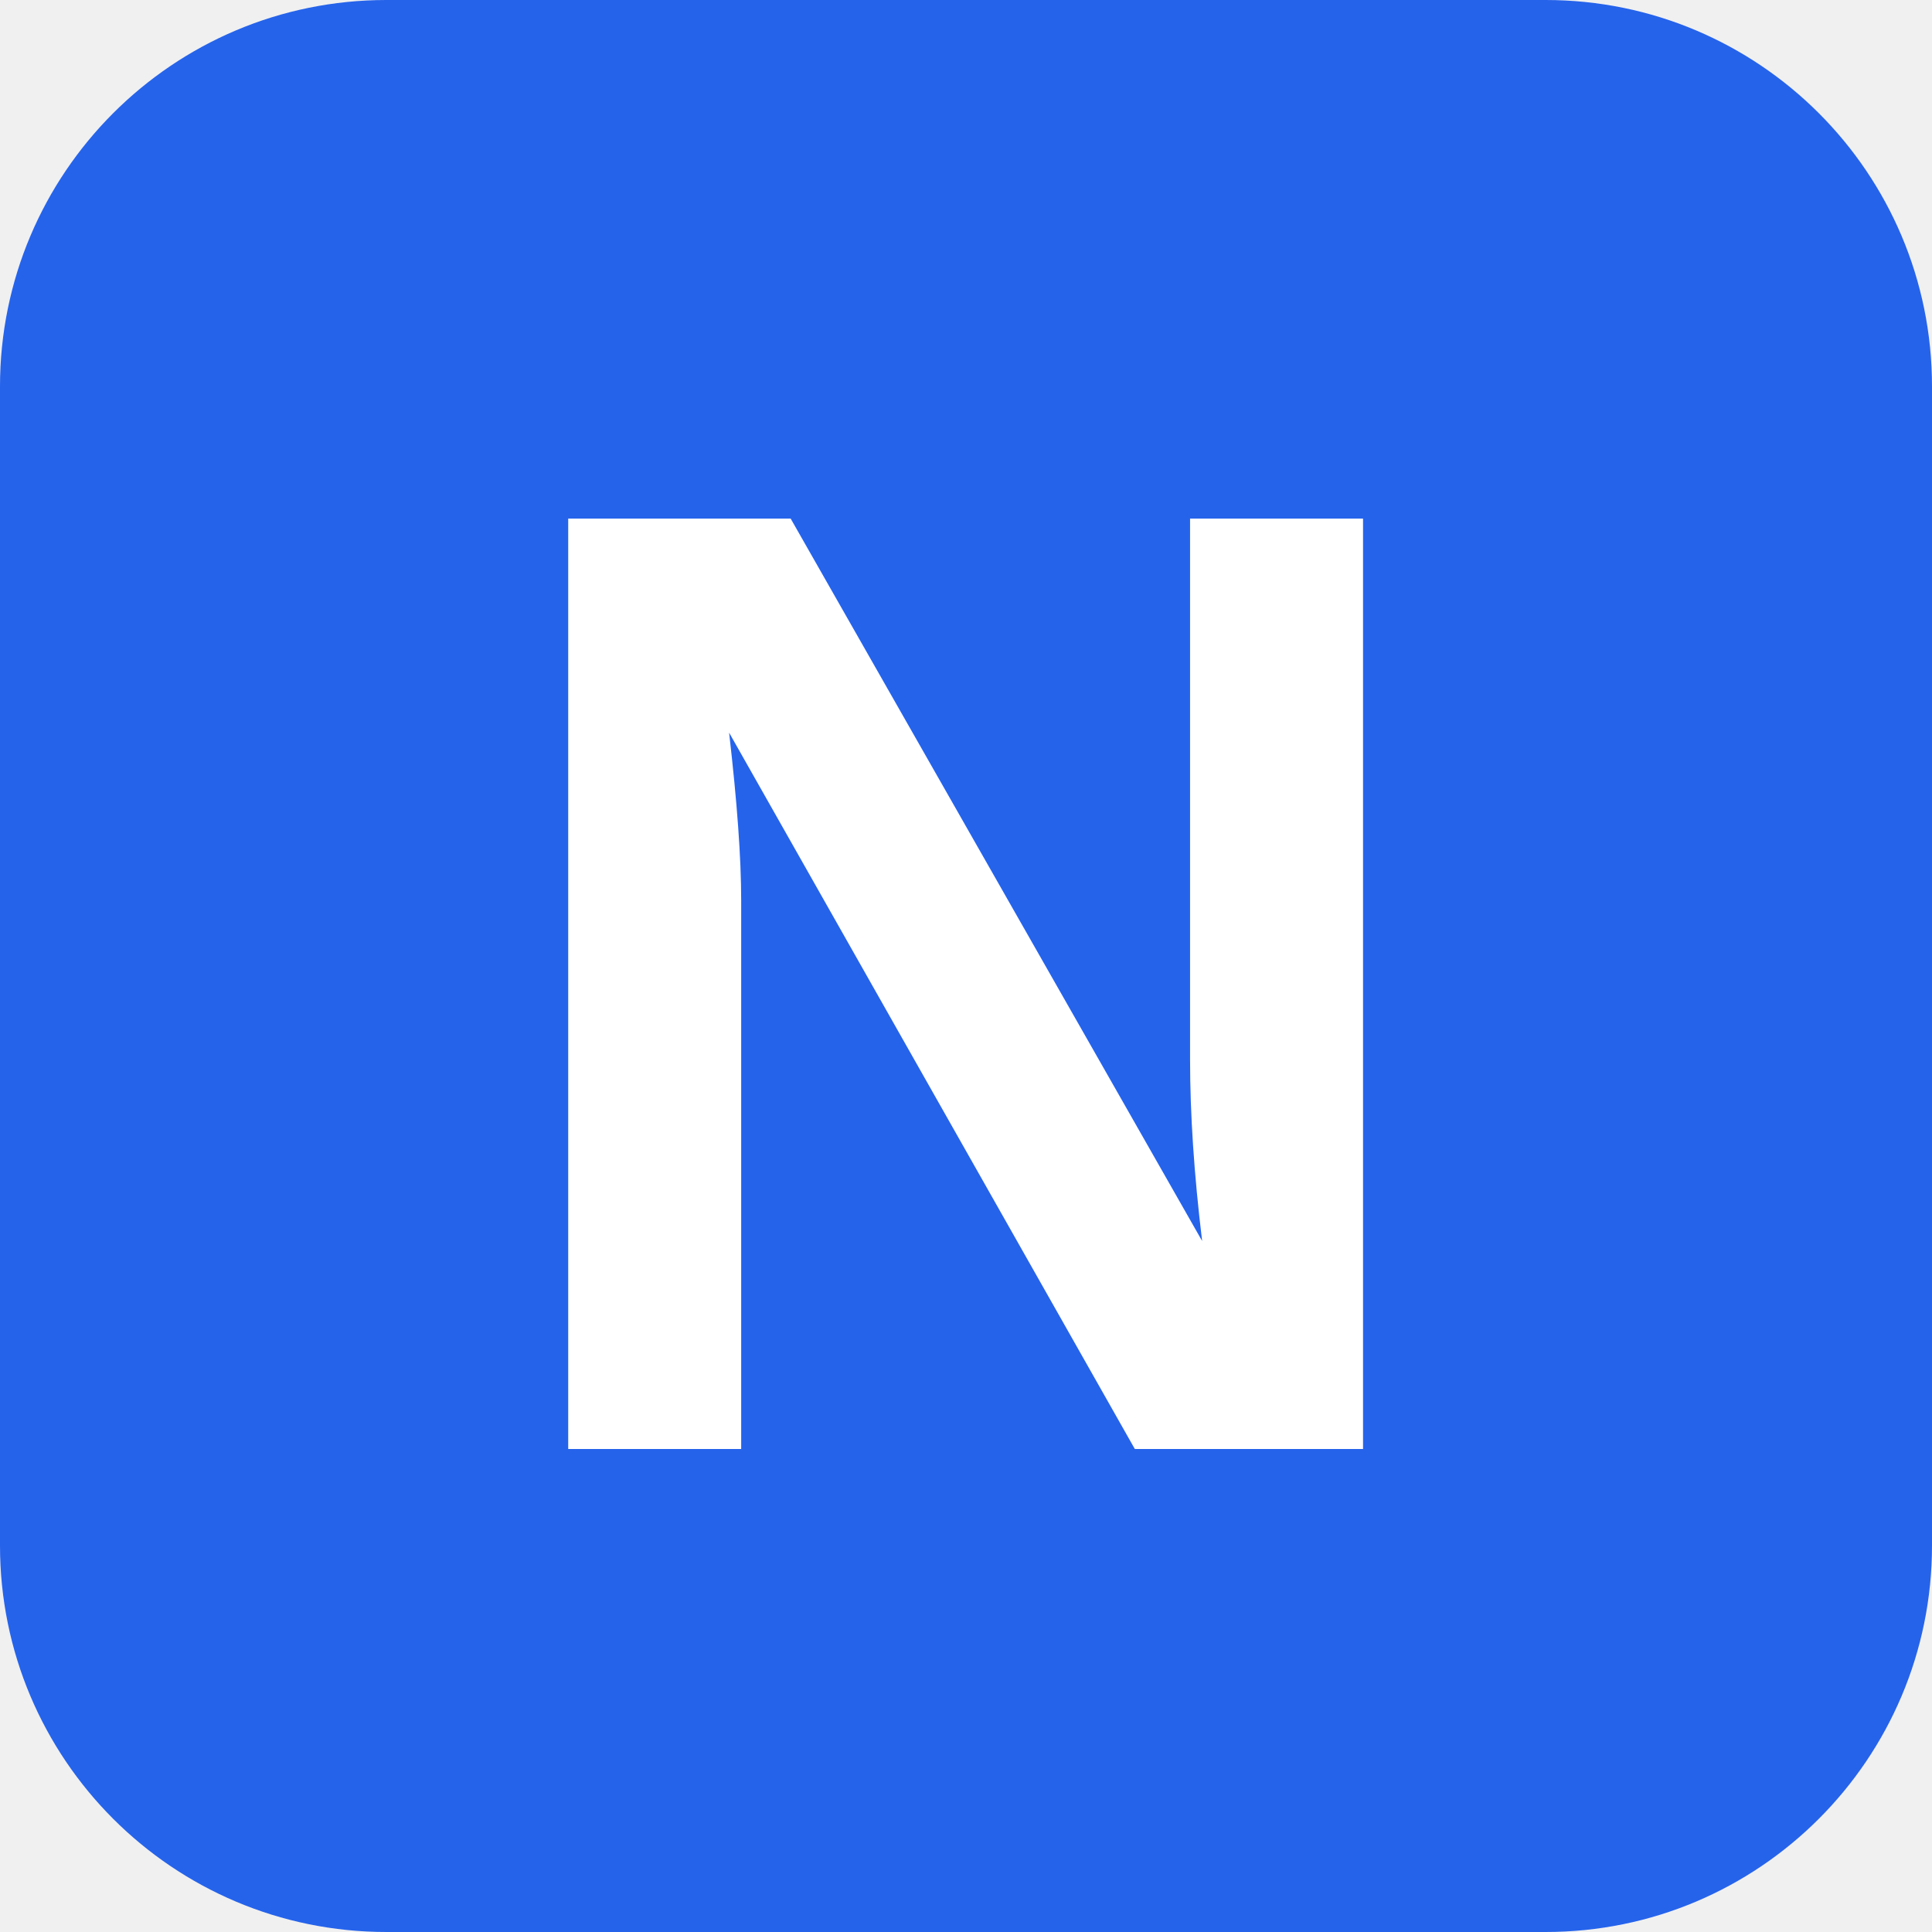
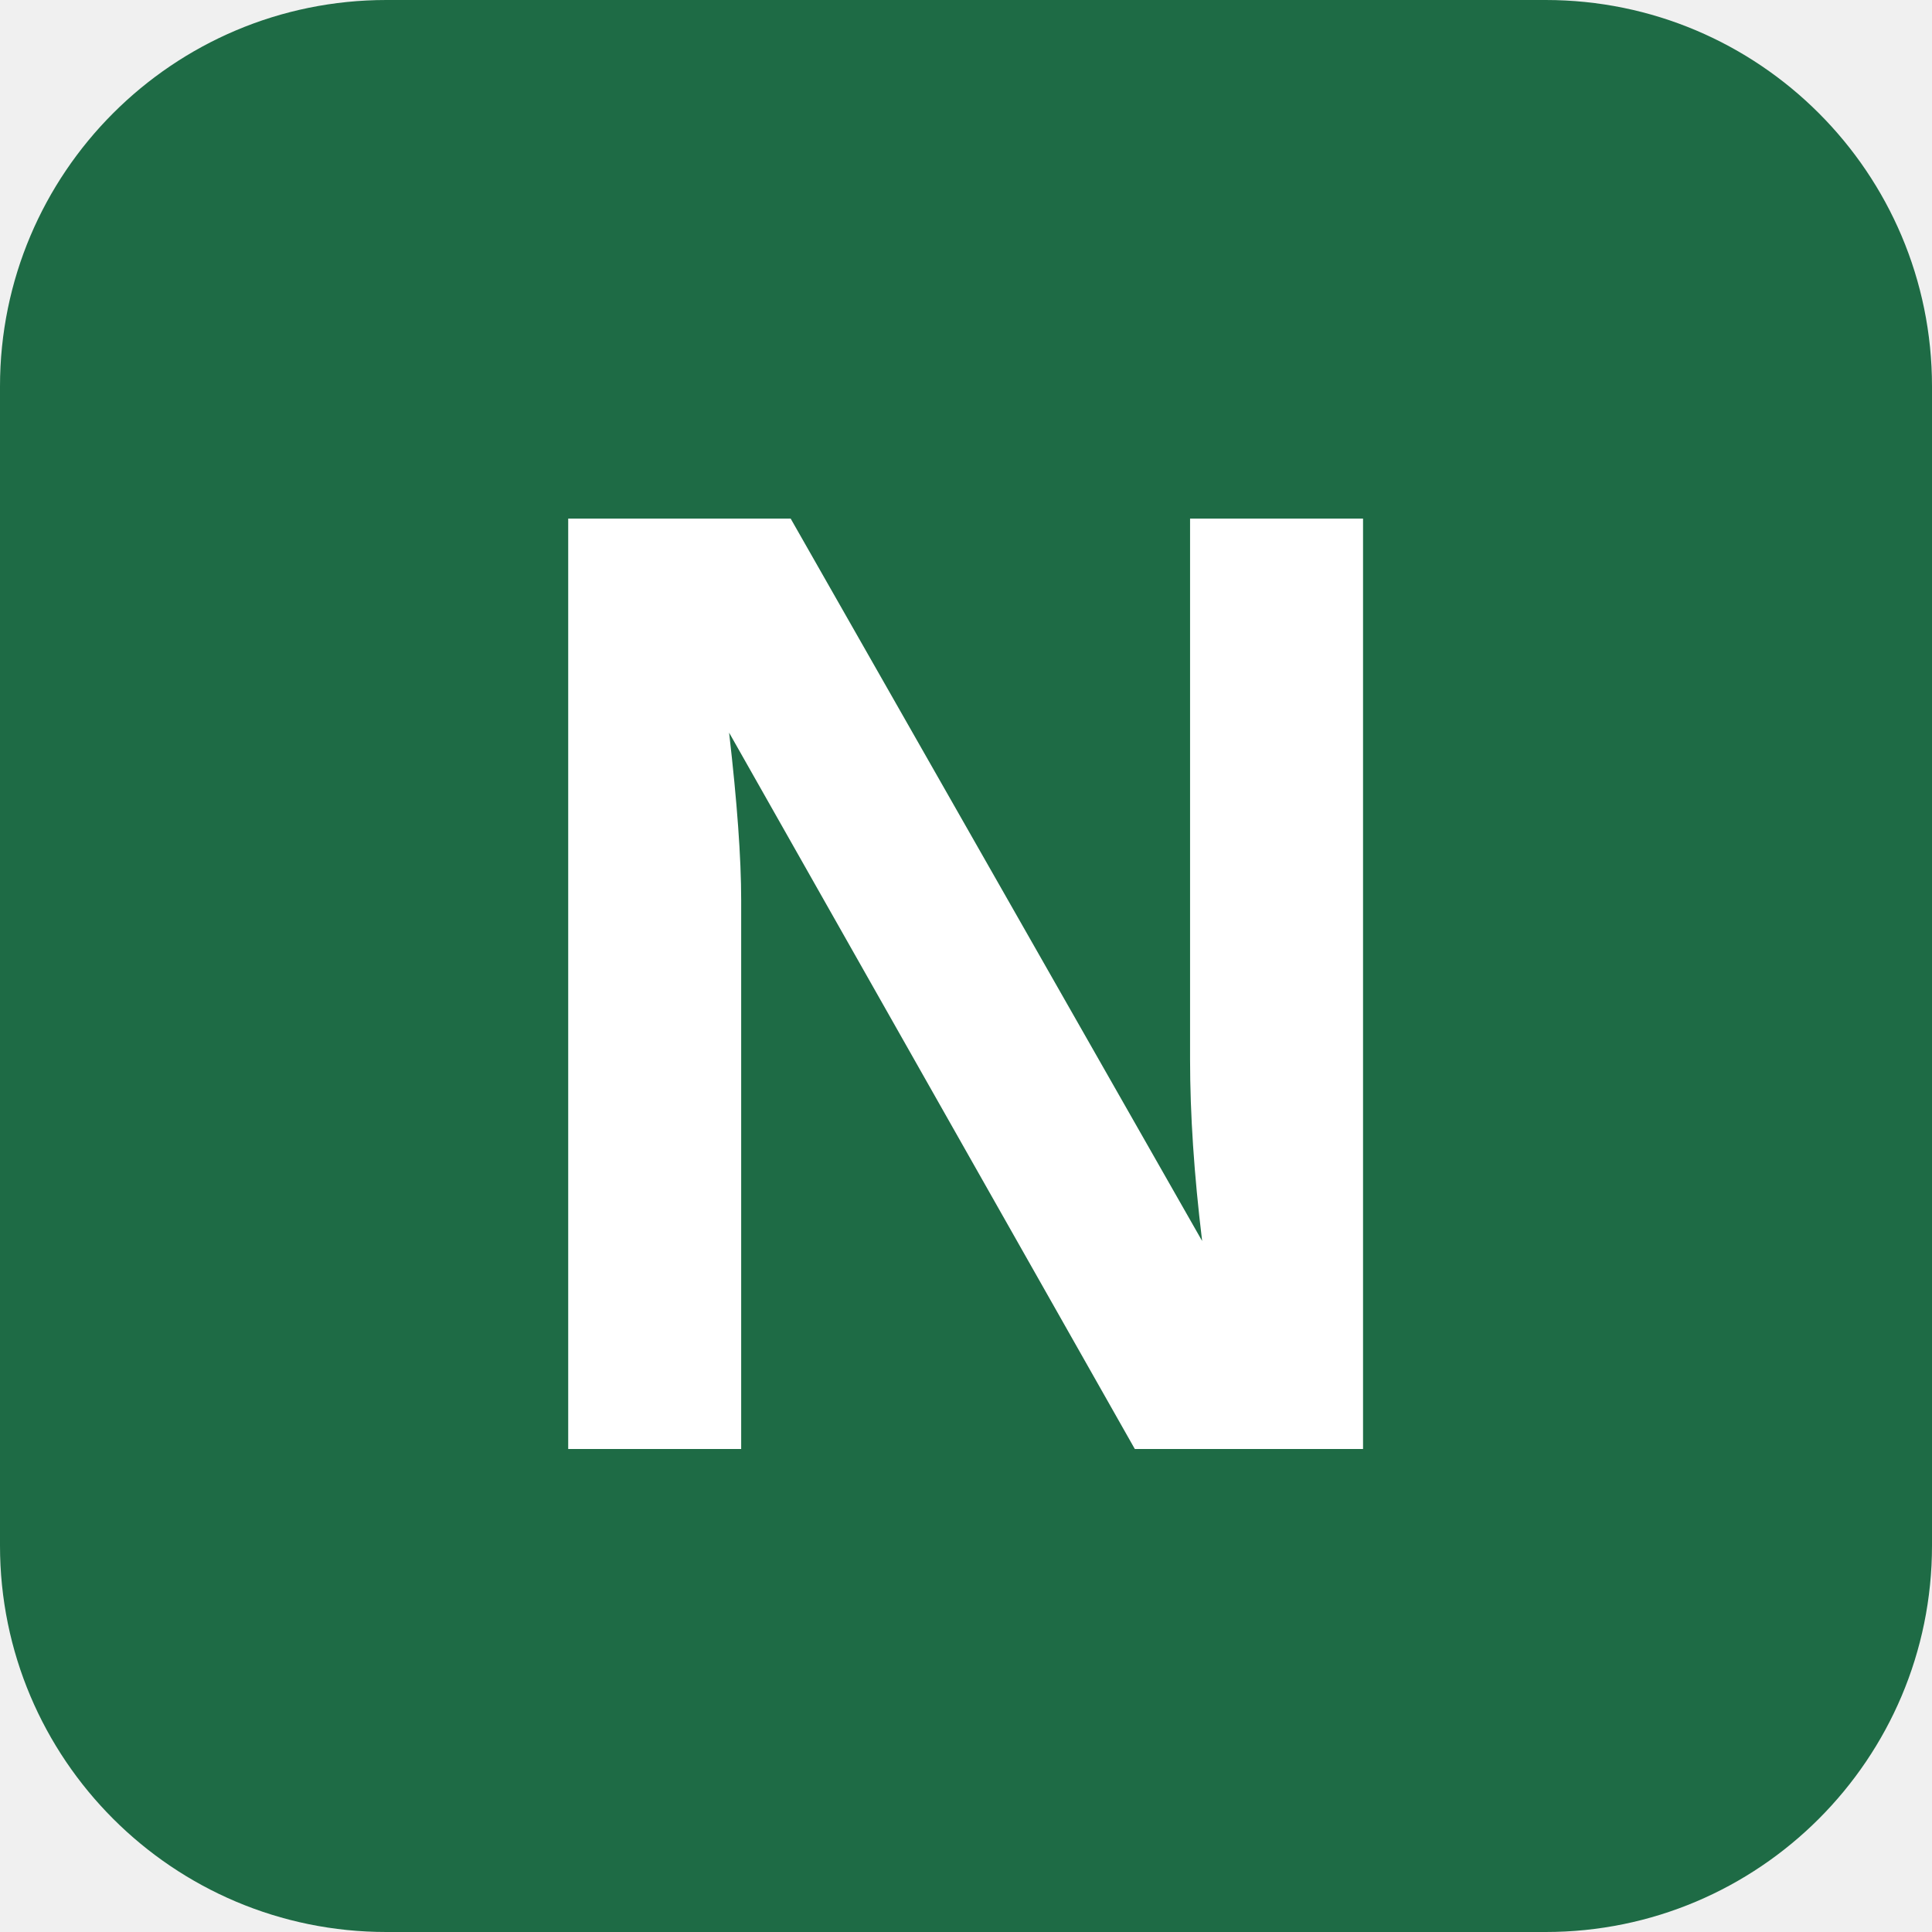
<svg xmlns="http://www.w3.org/2000/svg" viewBox="0 0 100 100">
-   <rect width="100" height="100" fill="#2563eb" rx="20" />
+   <rect width="100" height="100" fill="#1e6b45" rx="20" />
  <text x="50" y="75" font-family="Arial, sans-serif" font-size="70" font-weight="bold" text-anchor="middle" fill="white">N</text>
</svg>
